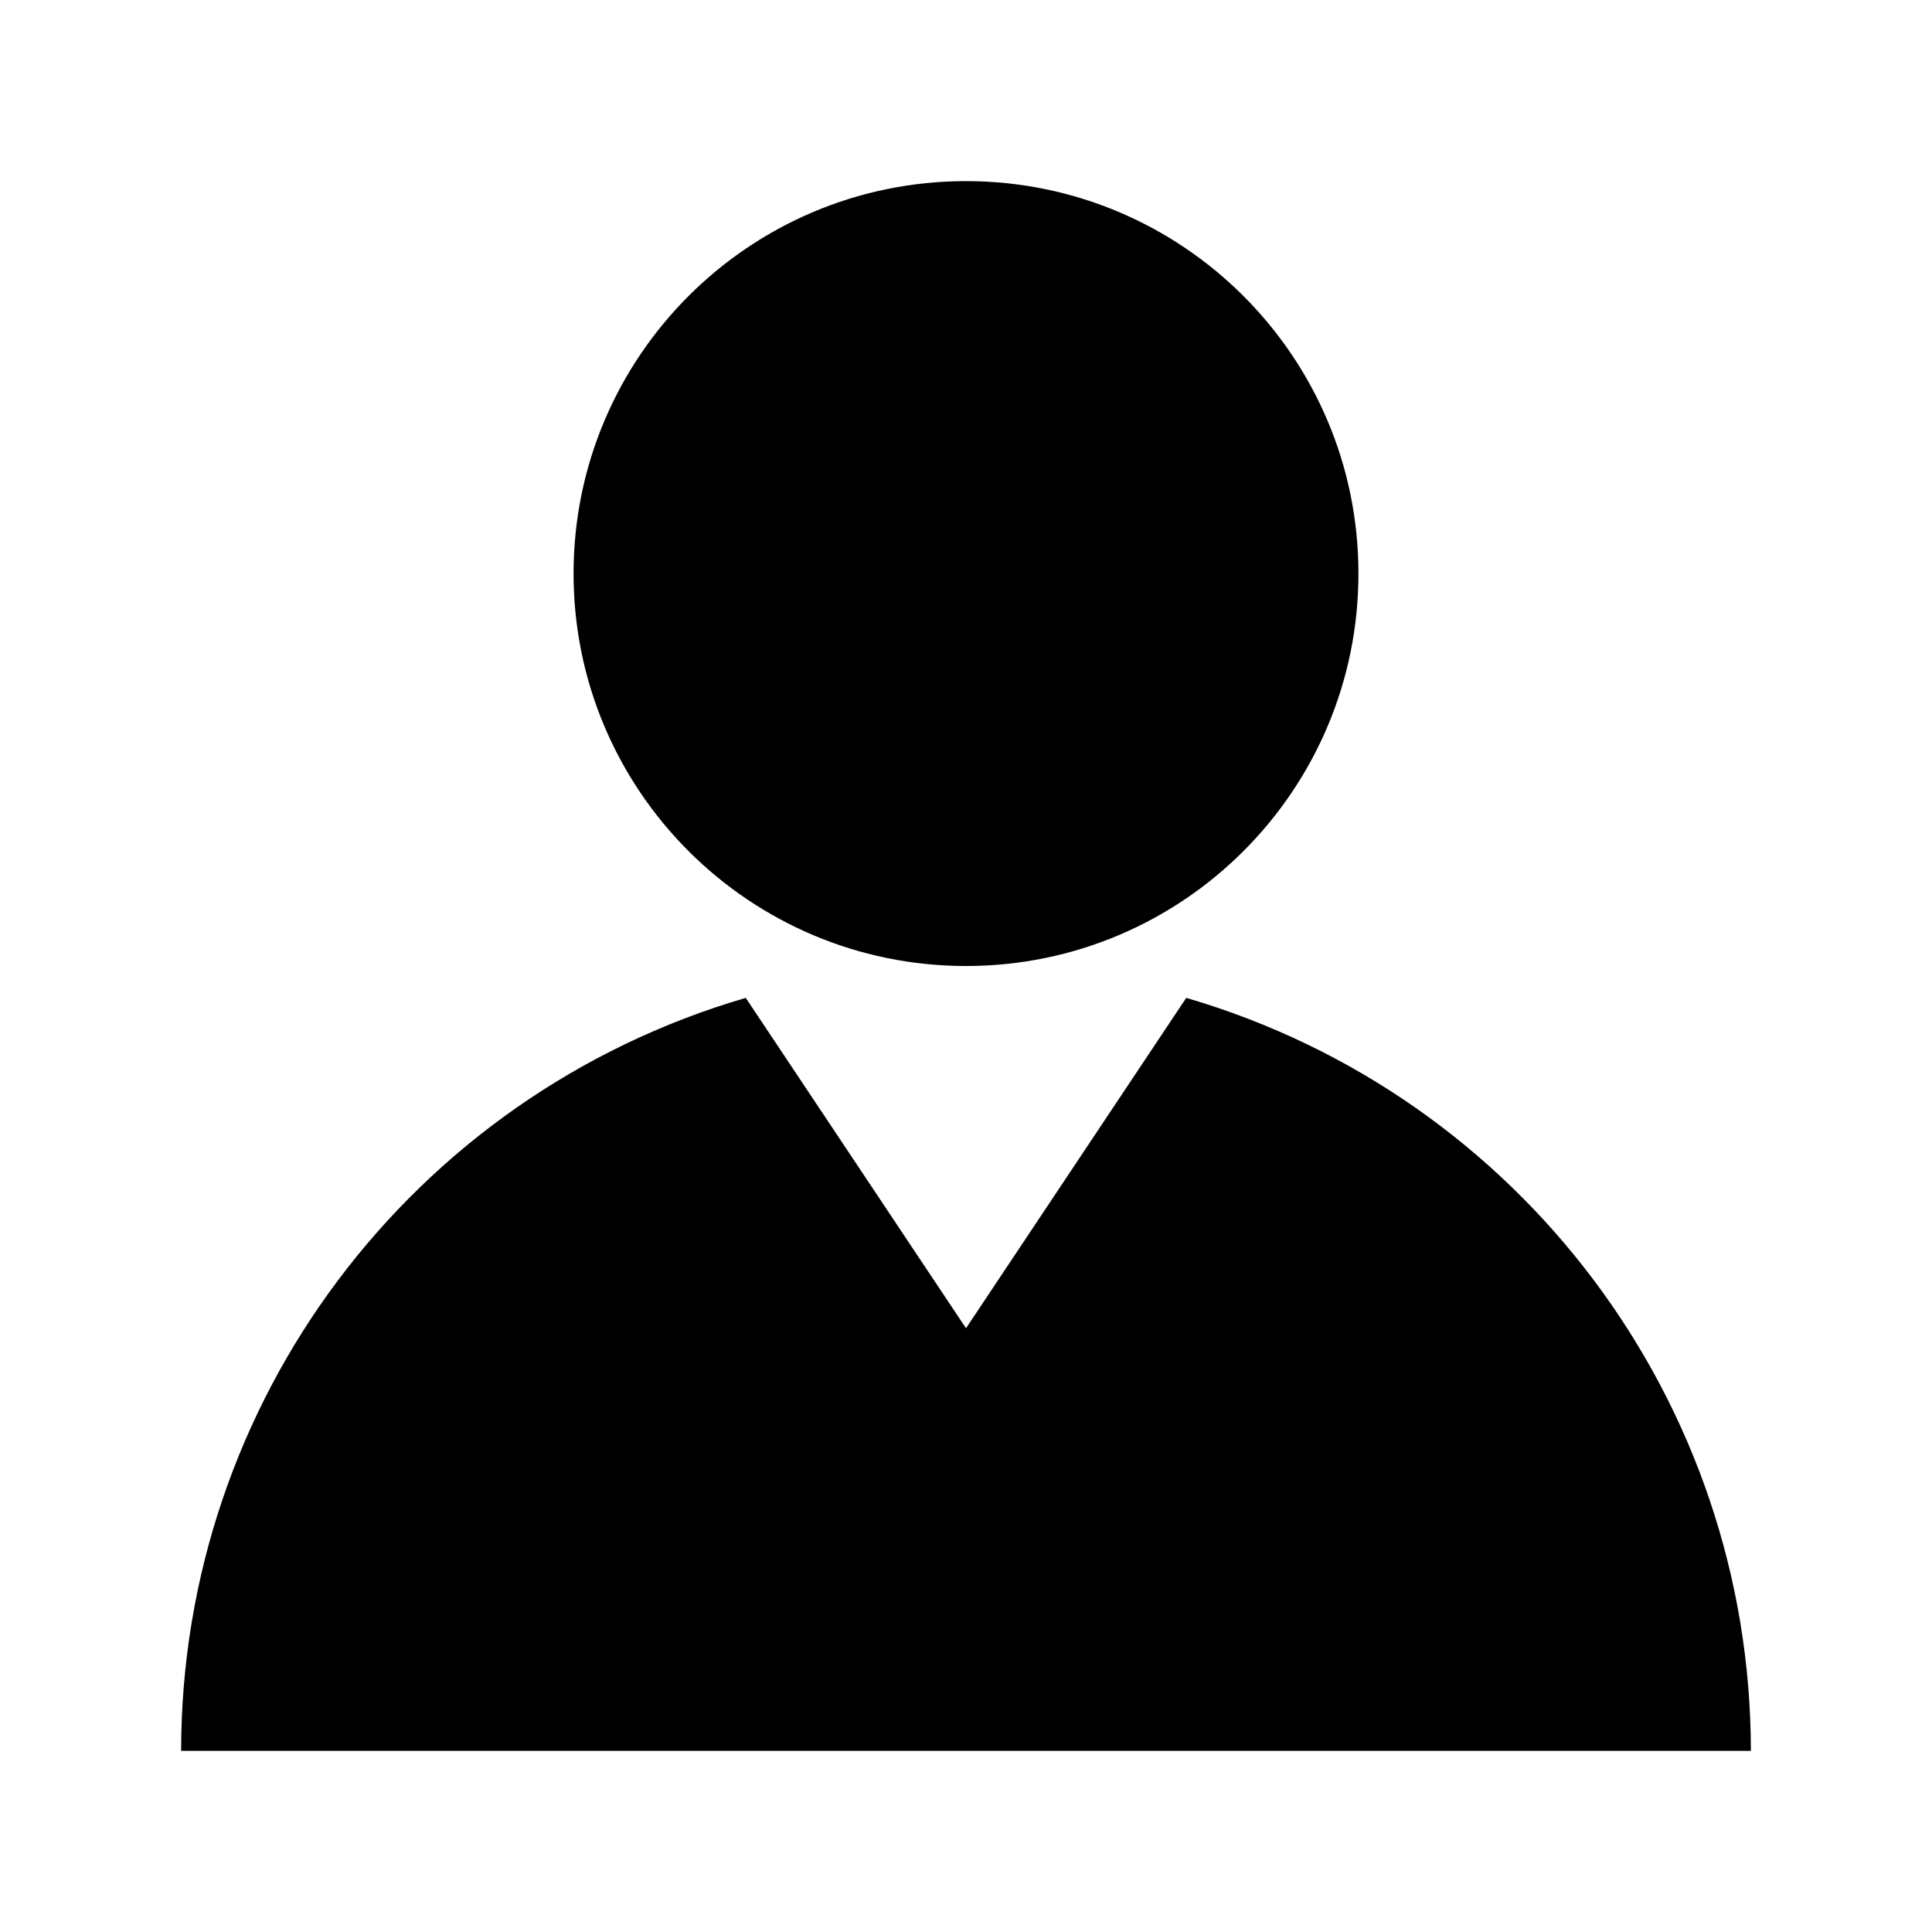
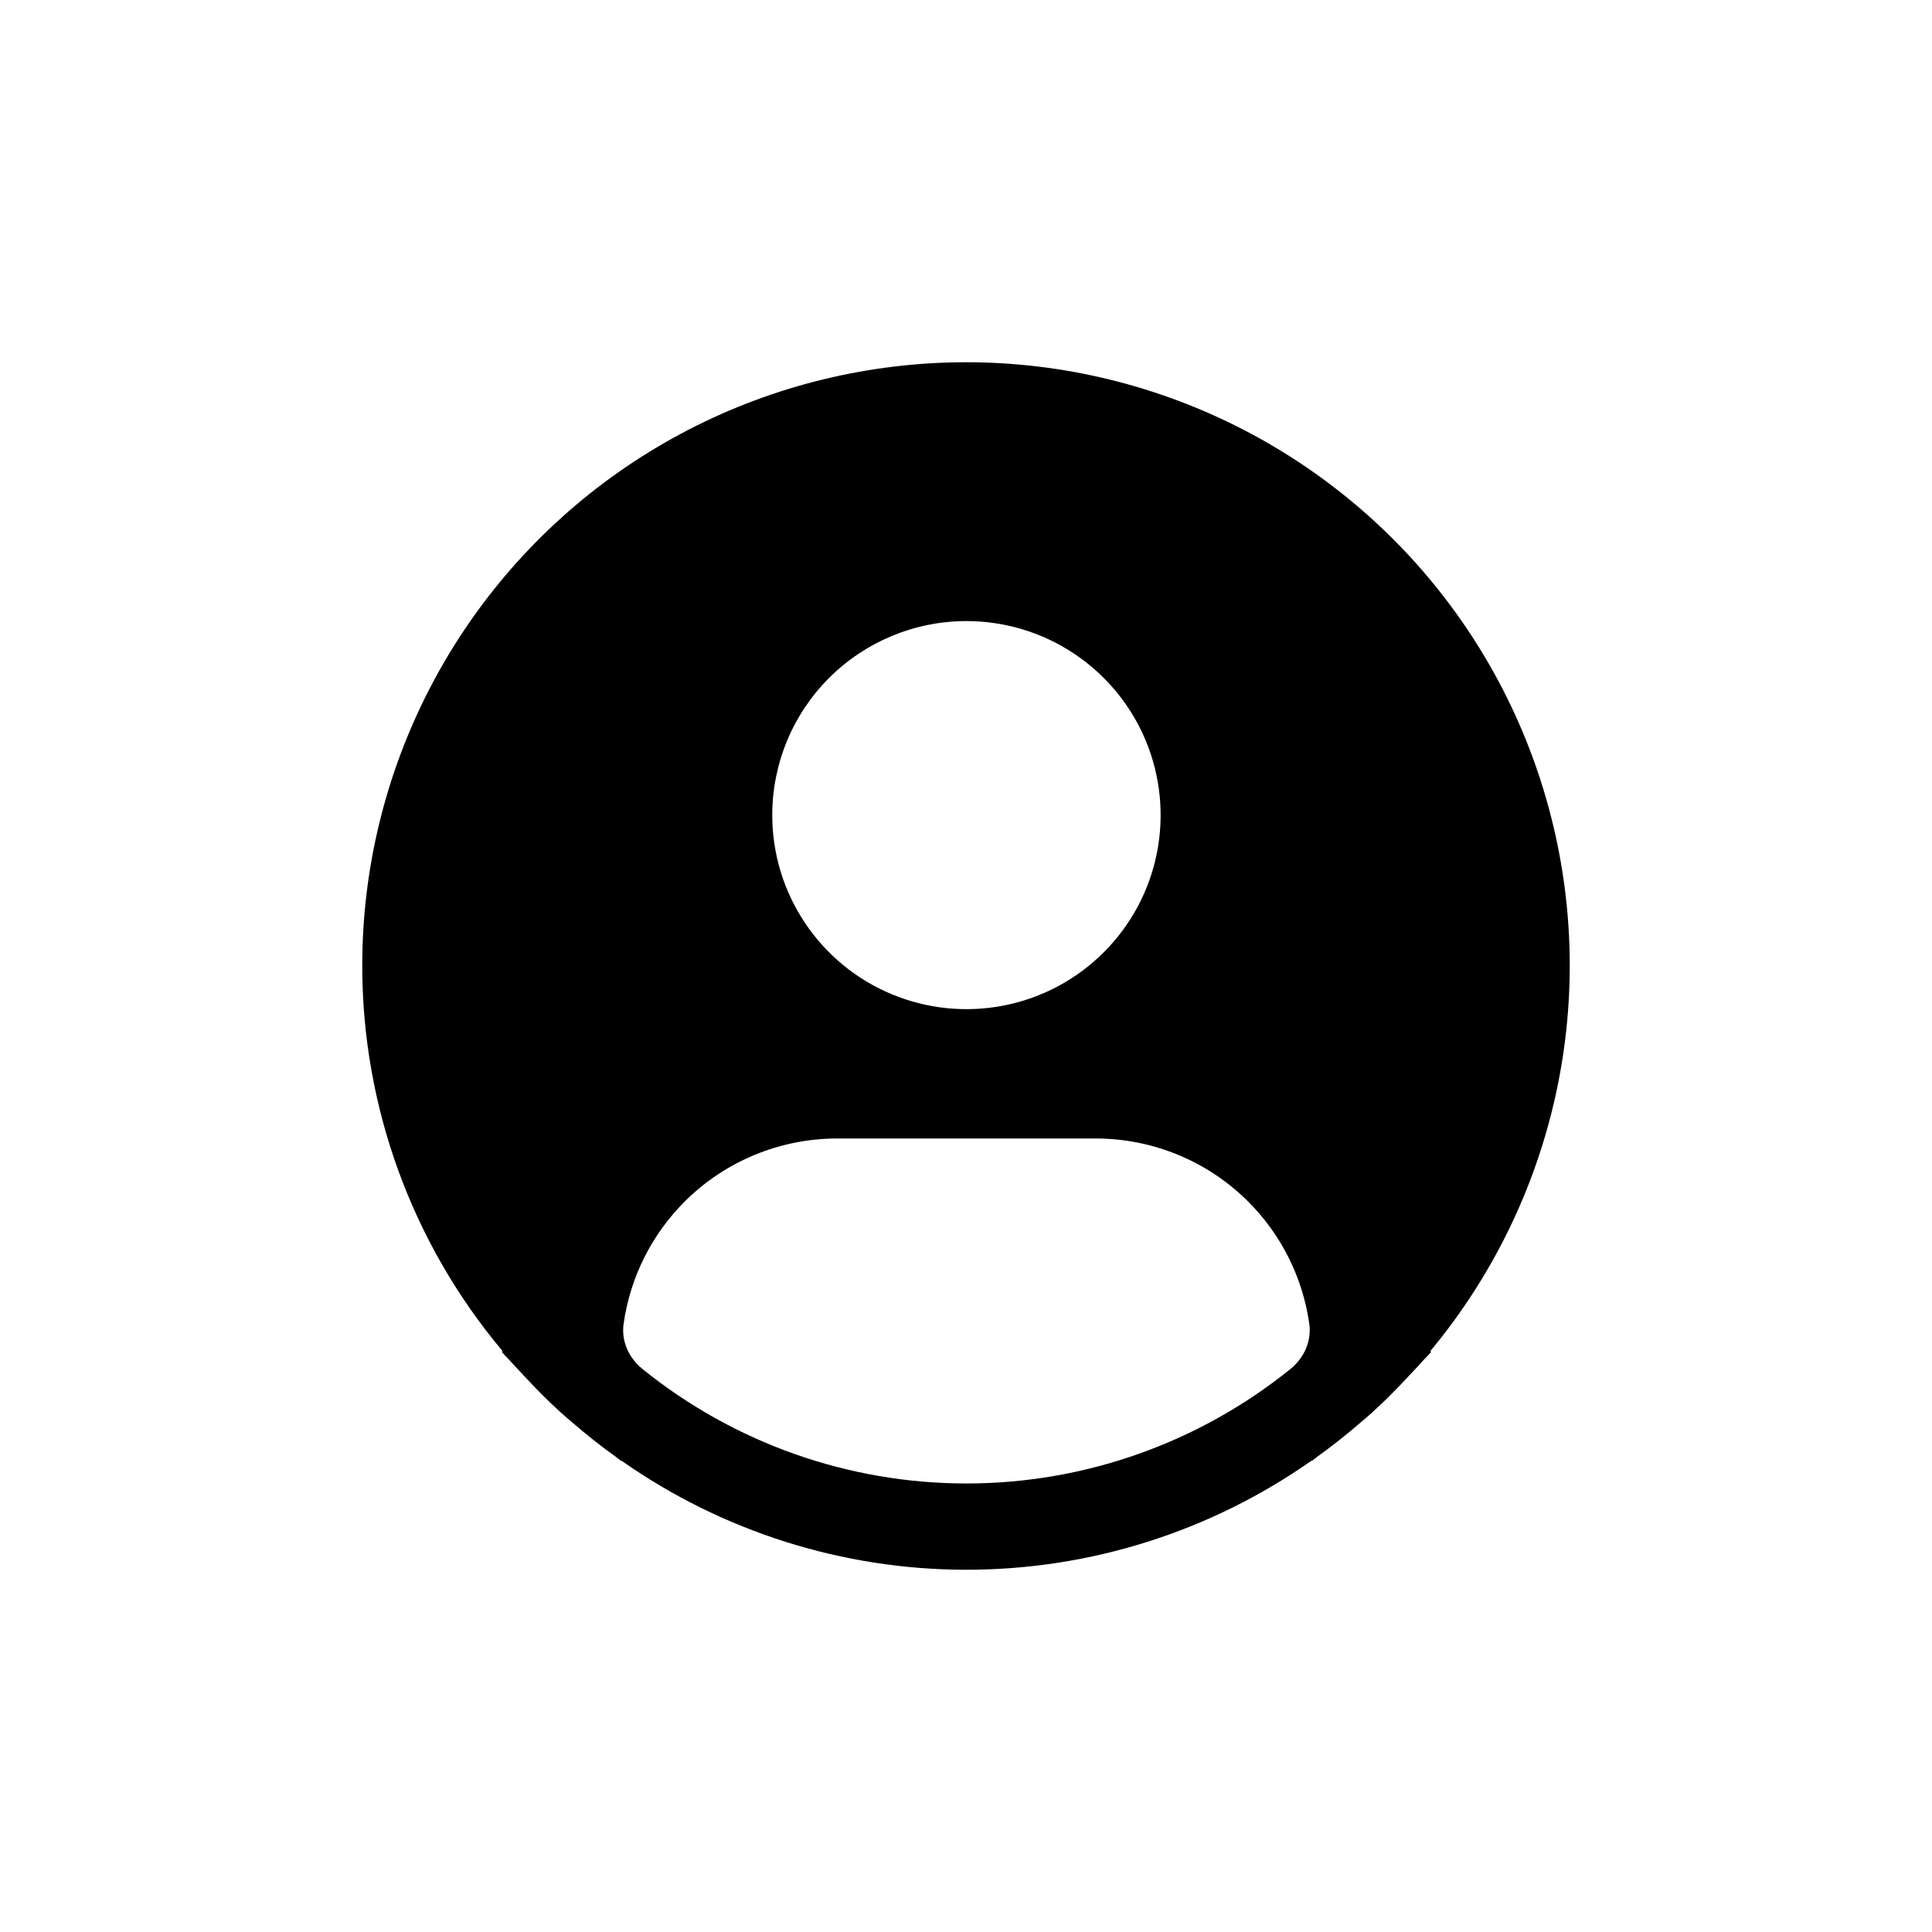
- <svg xmlns="http://www.w3.org/2000/svg" width="800px" height="800px" viewBox="0 0 1024 1024">
-   <path d="M628.736 528.896A416 416 0 0 1 928 928H96a415.872 415.872 0 0 1 299.264-399.104L512 704l116.736-175.104zM720 304a208 208 0 1 1-416 0 208 208 0 0 1 416 0z" />
+ <svg xmlns="http://www.w3.org/2000/svg" width="32" height="32" viewBox="0 0 32 32">
+   <path d="M23.691 22.378C24.717 21.144 25.431 19.681 25.772 18.113C26.113 16.545 26.071 14.918 25.649 13.37C25.228 11.821 24.44 10.397 23.351 9.217C22.262 8.038 20.905 7.138 19.394 6.593C17.883 6.048 16.264 5.875 14.672 6.089C13.08 6.302 11.563 6.895 10.249 7.817C8.935 8.74 7.863 9.966 7.124 11.39C6.384 12.815 5.999 14.396 6 16C6.001 18.333 6.823 20.591 8.324 22.378L8.31 22.391C8.36 22.451 8.417 22.502 8.468 22.561C8.533 22.635 8.602 22.704 8.668 22.776C8.868 22.993 9.074 23.201 9.29 23.397C9.356 23.457 9.424 23.513 9.49 23.57C9.719 23.767 9.954 23.954 10.198 24.128C10.229 24.15 10.258 24.177 10.29 24.2V24.191C11.964 25.368 13.961 26 16.008 26C18.055 26 20.052 25.368 21.726 24.191V24.2C21.758 24.177 21.786 24.15 21.818 24.128C22.061 23.953 22.297 23.767 22.525 23.57C22.592 23.513 22.66 23.456 22.726 23.397C22.941 23.201 23.147 22.993 23.347 22.776C23.414 22.704 23.483 22.635 23.547 22.561C23.598 22.502 23.656 22.451 23.706 22.39L23.691 22.378ZM16.007 10.287C16.643 10.287 17.265 10.475 17.794 10.829C18.323 11.182 18.735 11.684 18.979 12.271C19.222 12.858 19.286 13.504 19.162 14.128C19.038 14.751 18.732 15.324 18.282 15.773C17.832 16.223 17.259 16.529 16.635 16.653C16.011 16.777 15.364 16.713 14.776 16.47C14.188 16.227 13.686 15.815 13.333 15.286C12.979 14.758 12.791 14.136 12.791 13.501C12.791 12.648 13.13 11.831 13.733 11.228C14.336 10.626 15.154 10.287 16.007 10.287ZM10.639 22.673C10.415 22.491 10.288 22.212 10.329 21.927C10.437 21.157 10.796 20.439 11.355 19.887C12.023 19.228 12.924 18.858 13.863 18.857H18.151C19.09 18.858 19.991 19.228 20.659 19.887C21.218 20.439 21.577 21.157 21.686 21.927C21.726 22.212 21.6 22.491 21.376 22.673C19.86 23.898 17.966 24.571 16.007 24.571C14.048 24.571 12.154 23.898 10.639 22.673Z" fill="currentColor" />
</svg>
